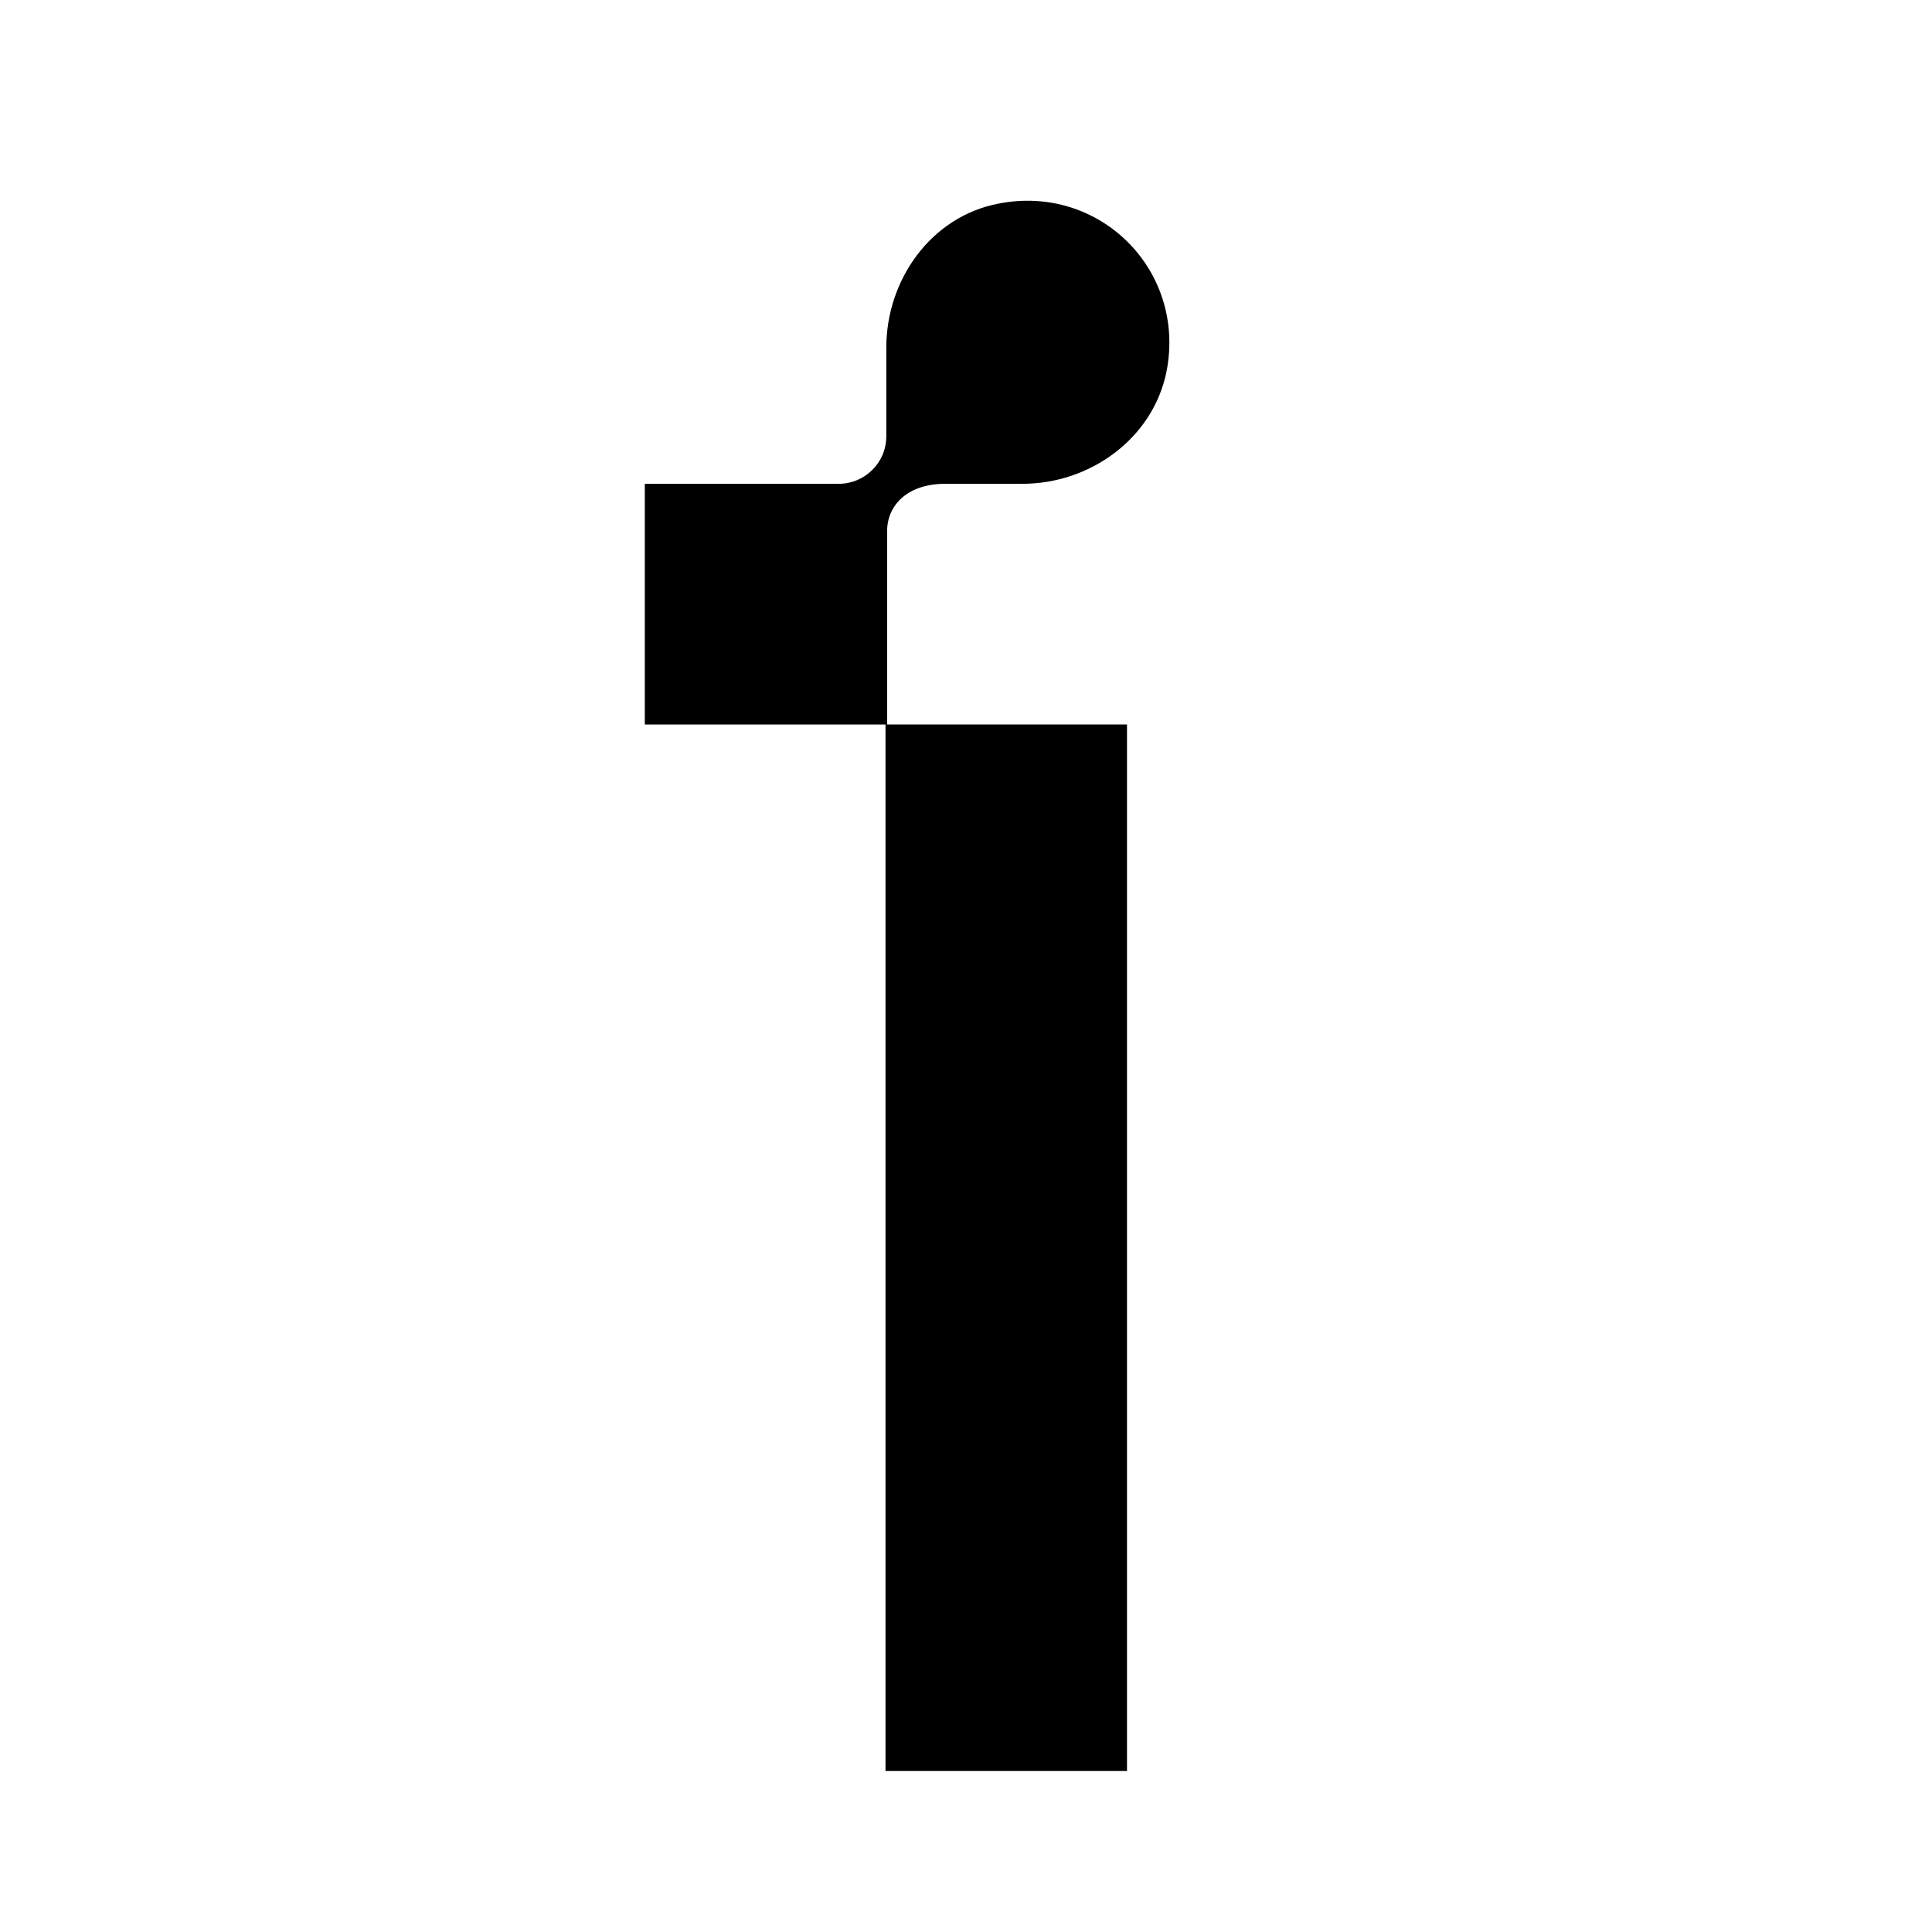
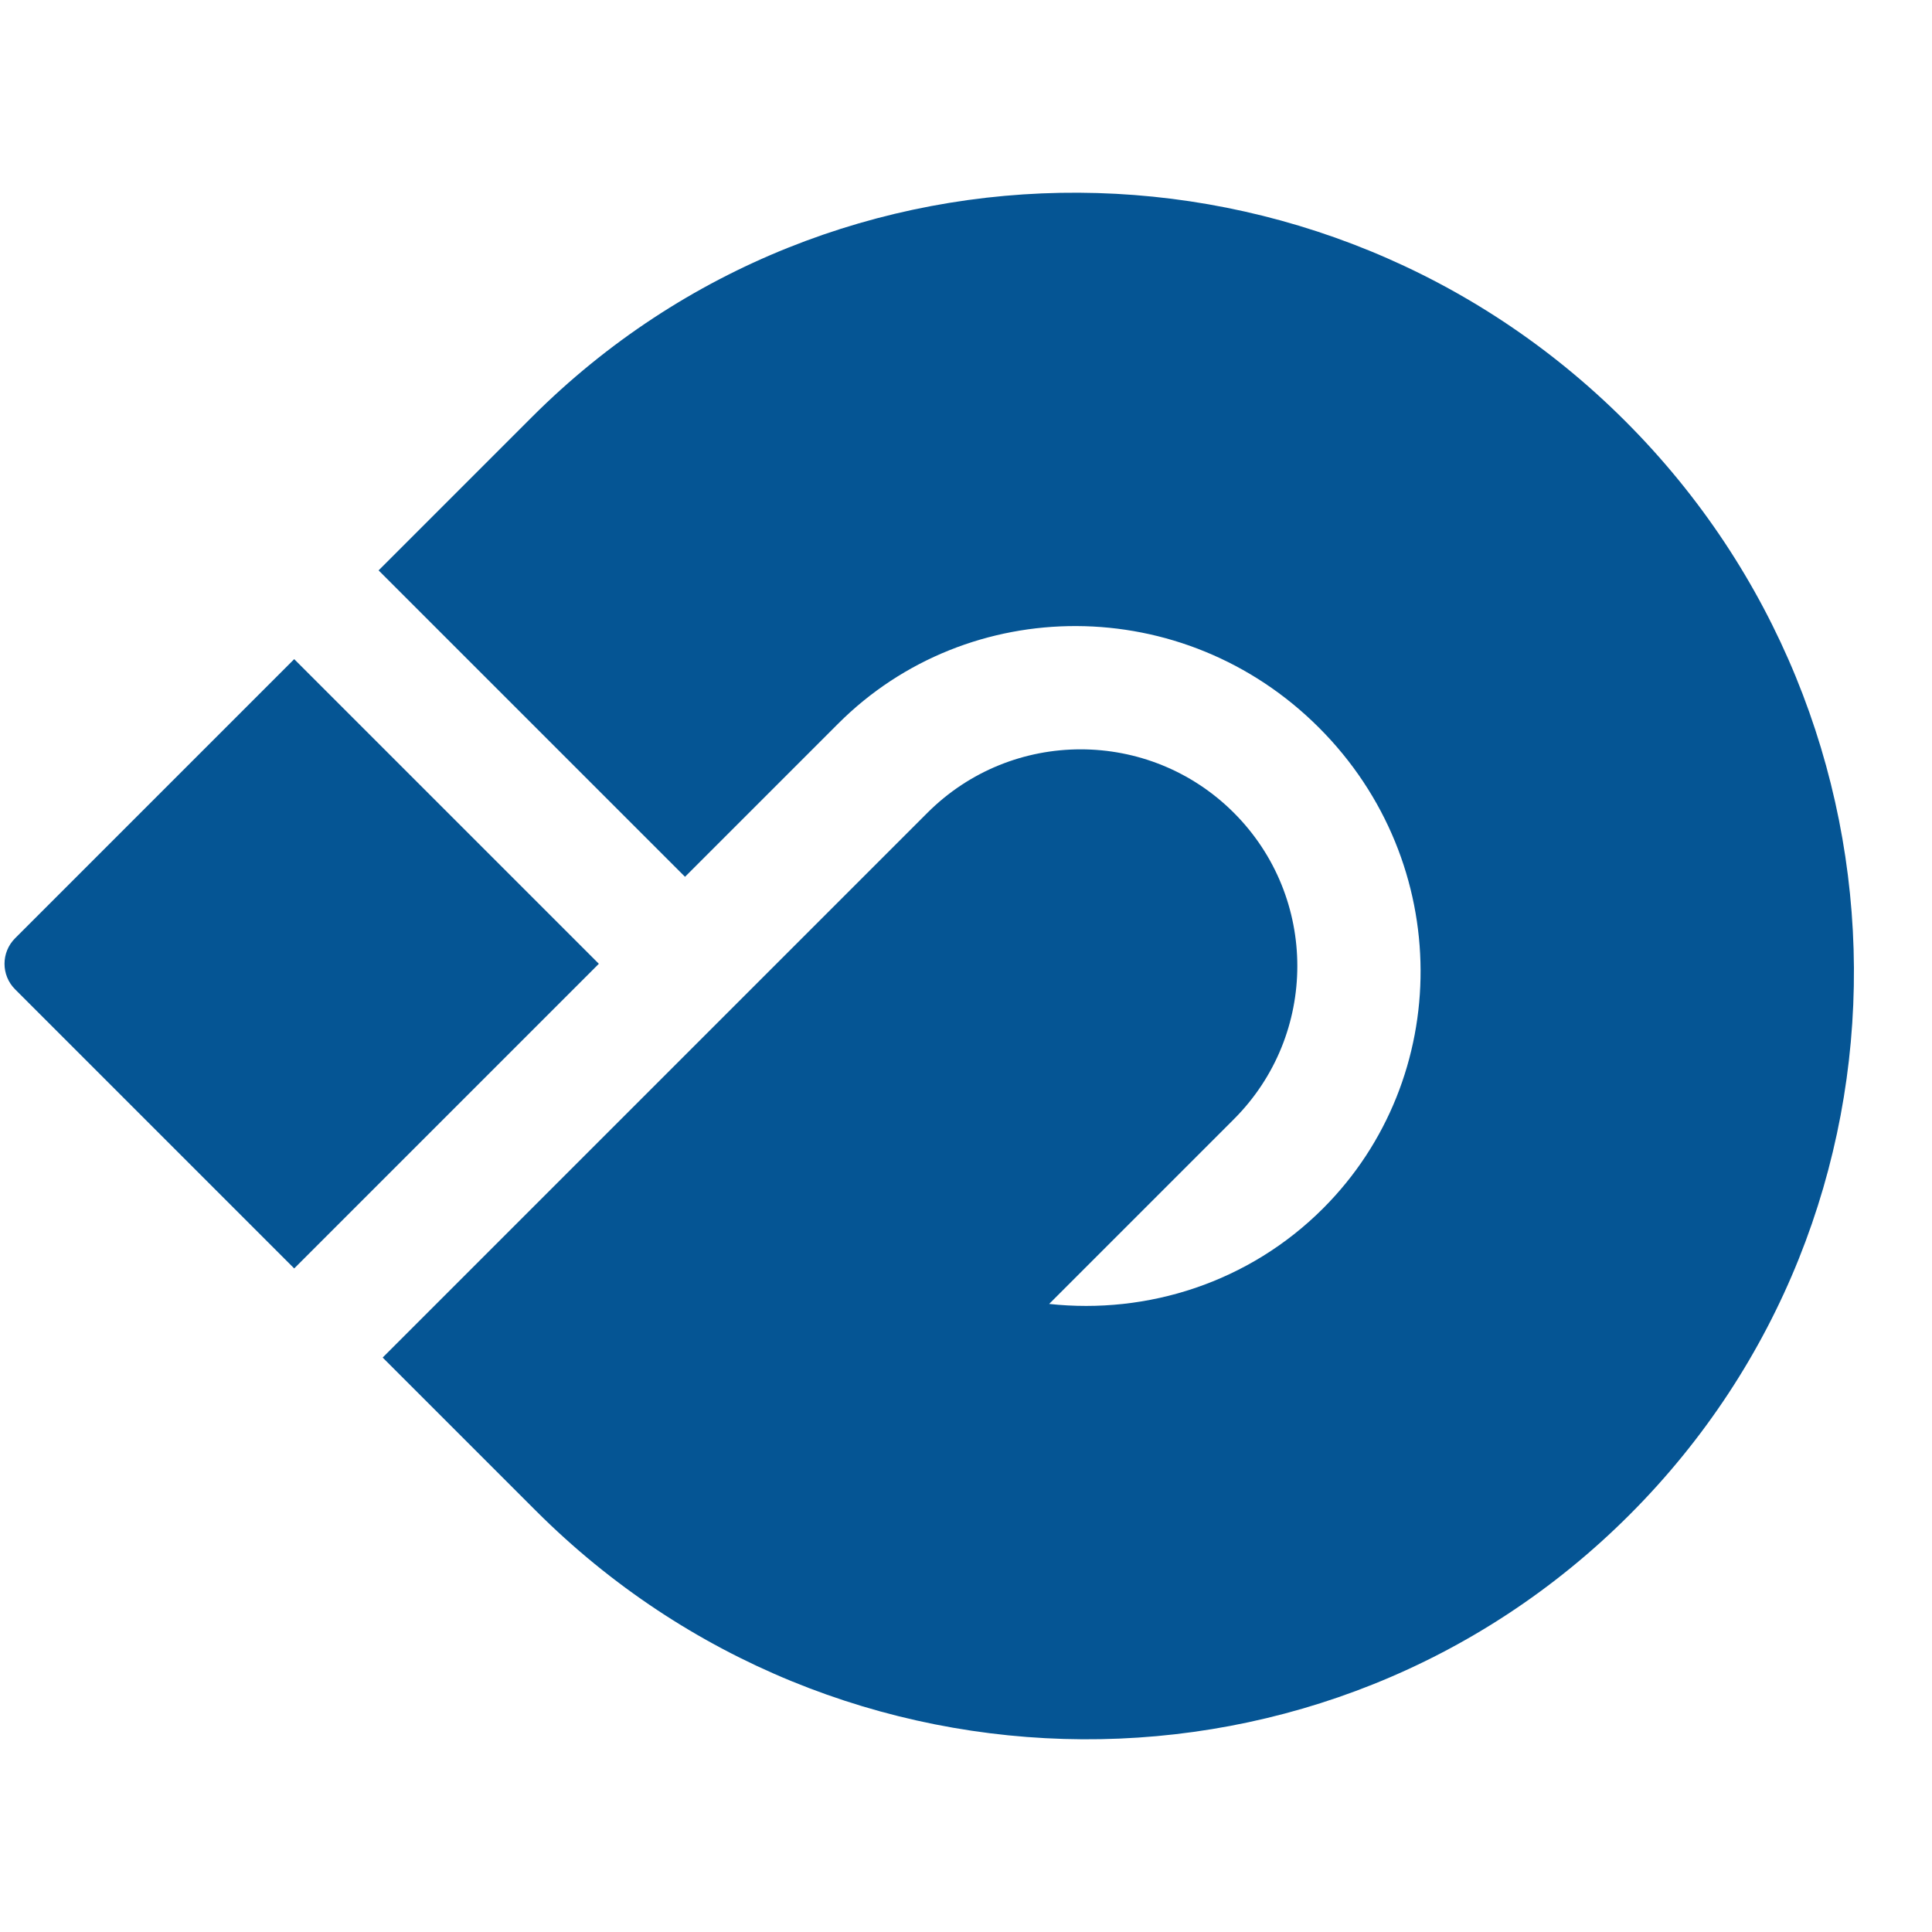
- <svg viewBox="0 0 24 24">
-   <path stroke="none" fill="currentColor" d="M14 9h-3v13h3V9Z" />
-   <path stroke="none" fill="currentColor" d="M11 9H8.01V6.01h2.41c.32 0 .59-.26.59-.59v-1.1c0-.85.56-1.63 1.39-1.79 1.26-.25 2.34.83 2.09 2.09-.17.83-.95 1.39-1.79 1.39h-.96c-.46 0-.72.26-.72.59v2.41Z" />
+ <svg viewBox="0 -21 214 214" fill="none">
+   <path fill="#055594" d="M58.907 25.208C92.397 -8.282 146.632 -7.748 180.04 25.66C213.448 59.068 213.981 113.302 180.491 146.792C147.001 180.282 92.767 179.749 59.359 146.341L42.388 129.37L102.728 69.03C112.101 59.658 127.297 59.658 136.67 69.03C146.042 78.403 146.042 93.598 136.67 102.971L116.21 123.431C127.132 124.616 138.361 121.04 146.55 112.852C160.964 98.437 161.094 74.597 146.098 59.602C131.103 44.606 107.262 44.735 92.847 59.149L75.877 76.119L41.936 42.179L58.907 25.208ZM66.333 85.755L32.588 119.5L1.672 88.583C0.109 87.021 0.11 84.489 1.672 82.927L32.588 52.01L66.333 85.755Z" />
</svg>
